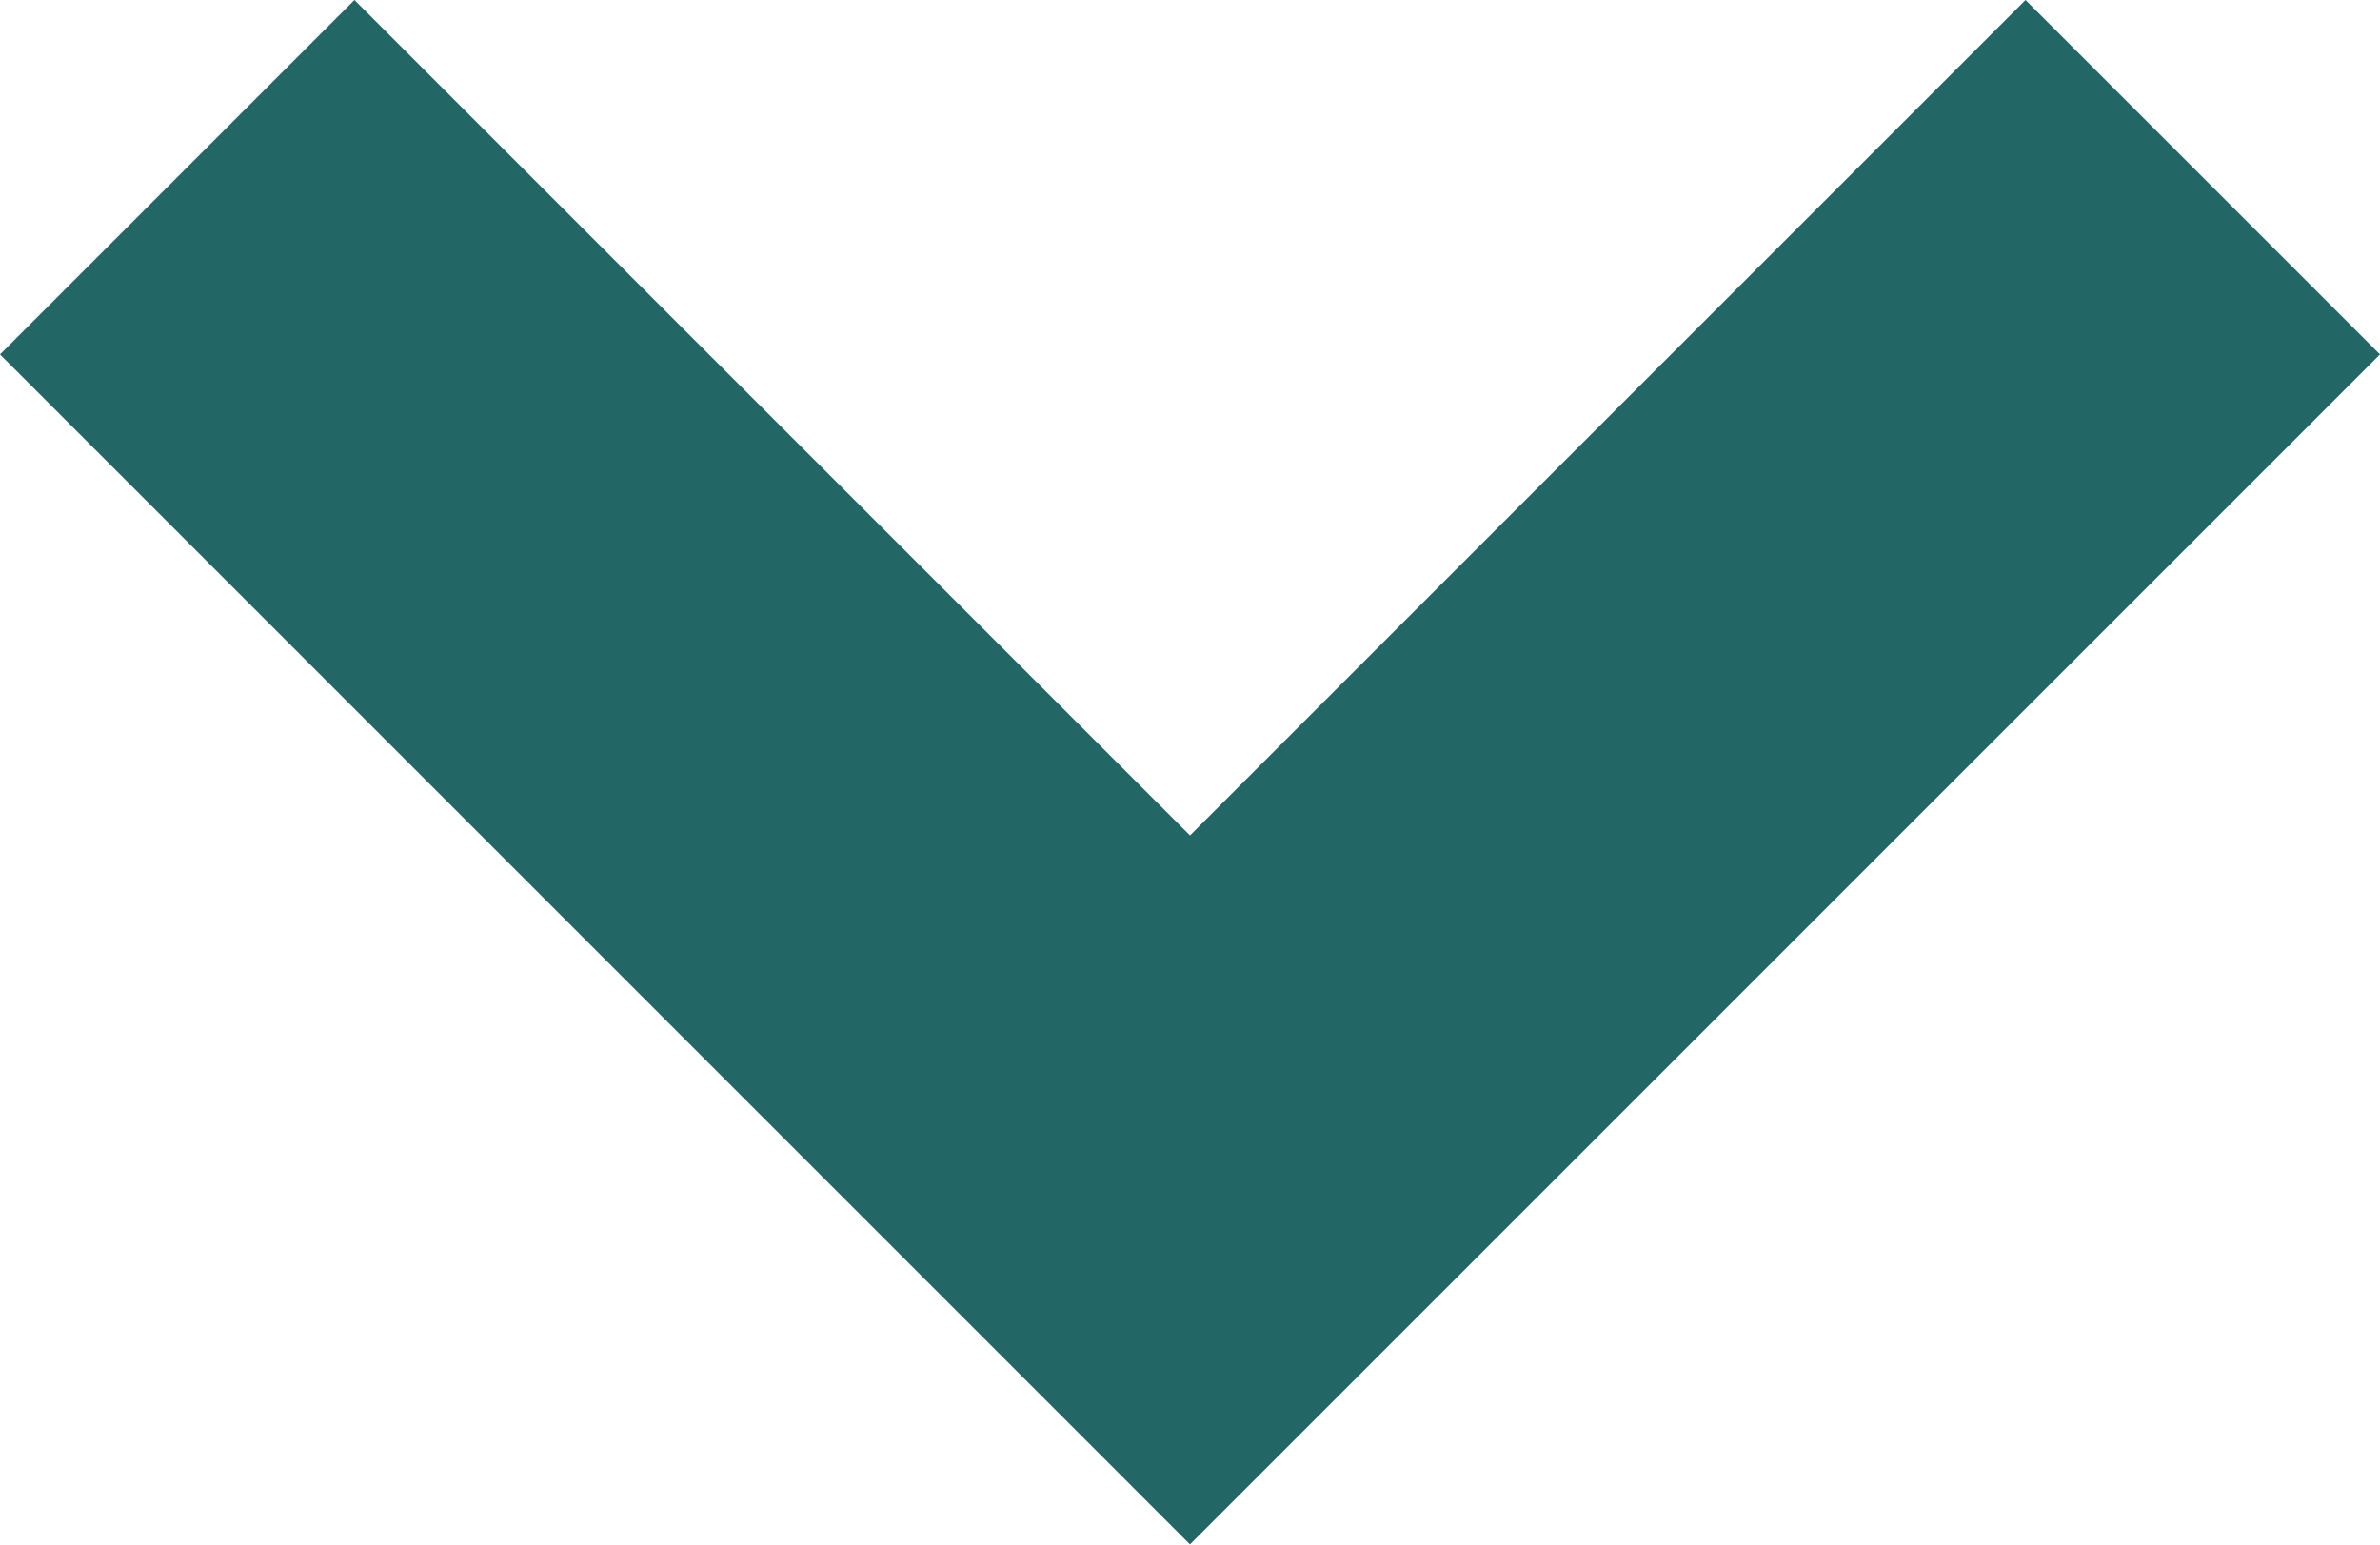
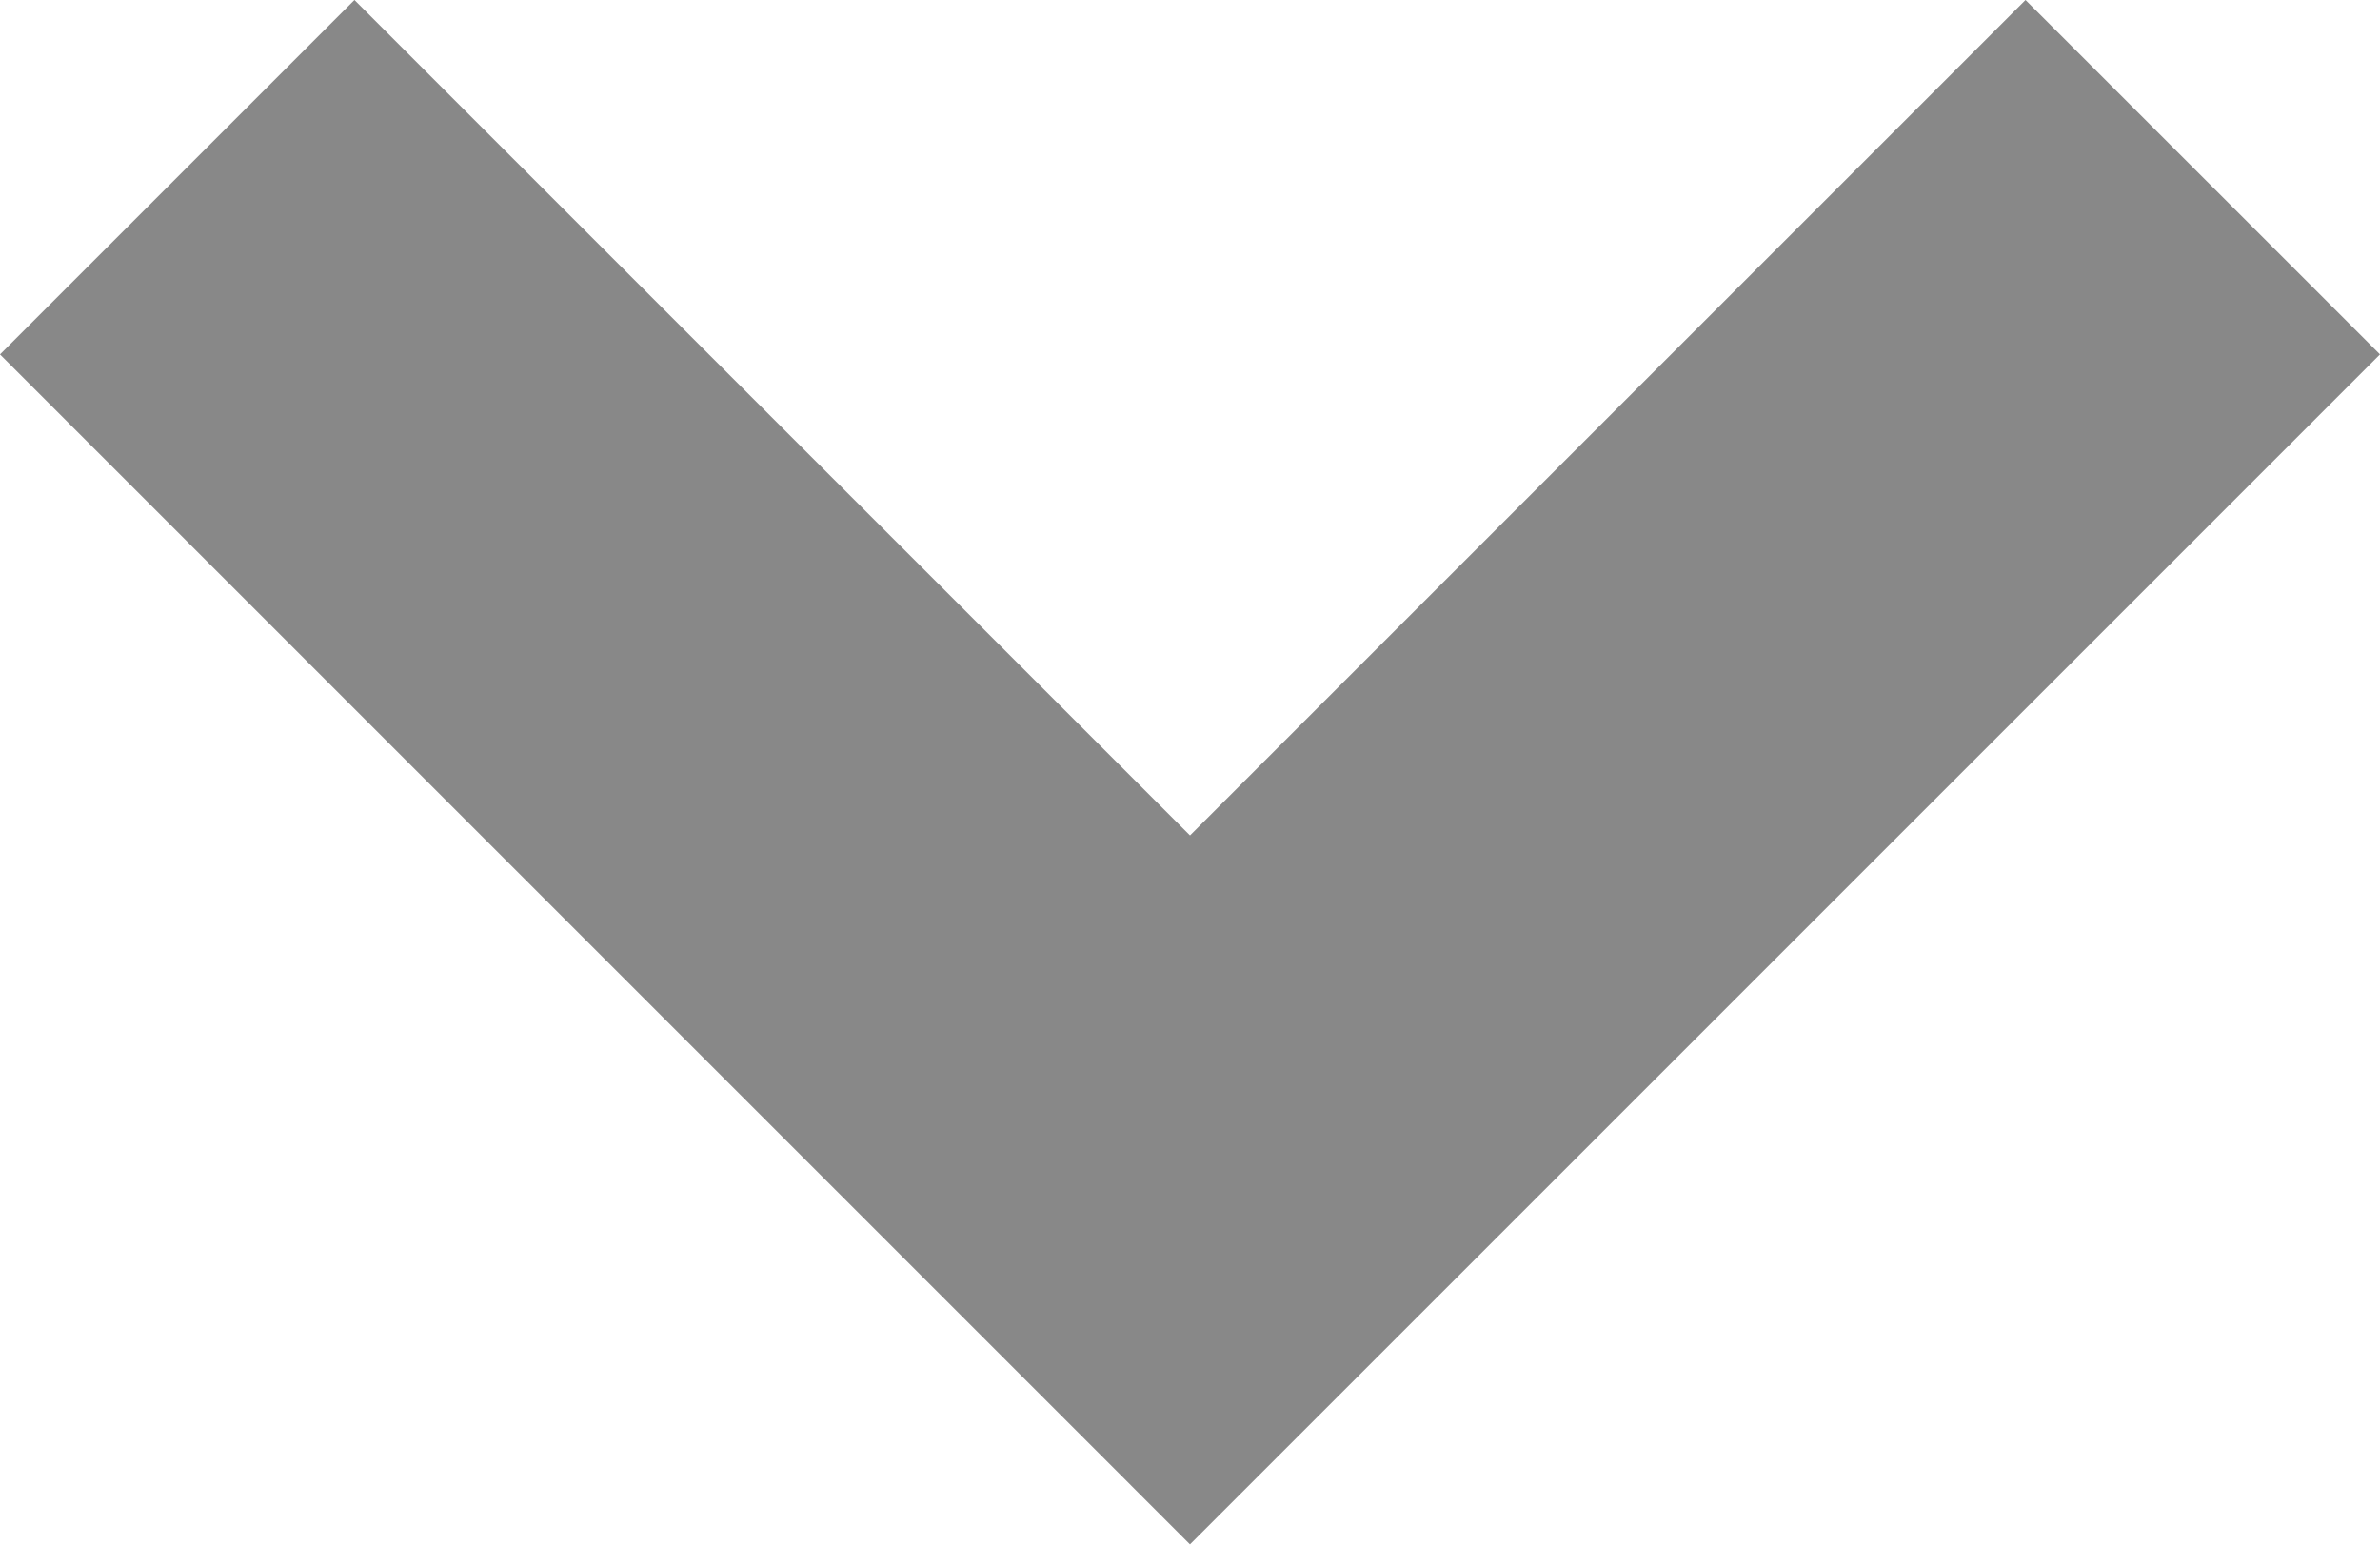
<svg xmlns="http://www.w3.org/2000/svg" viewBox="0 0 1200 779">
-   <path fill="#266" d="M600.006 778.703l178.709-178.71L1200 178.71 1021.267 0 600.006 421.262 178.72 0 0 178.72l421.262 421.262 178.719 178.721z" />
+   <path fill="#888" d="M600.006 778.703l178.709-178.71L1200 178.71 1021.267 0 600.006 421.262 178.72 0 0 178.72l421.262 421.262 178.719 178.721z" />
</svg>
